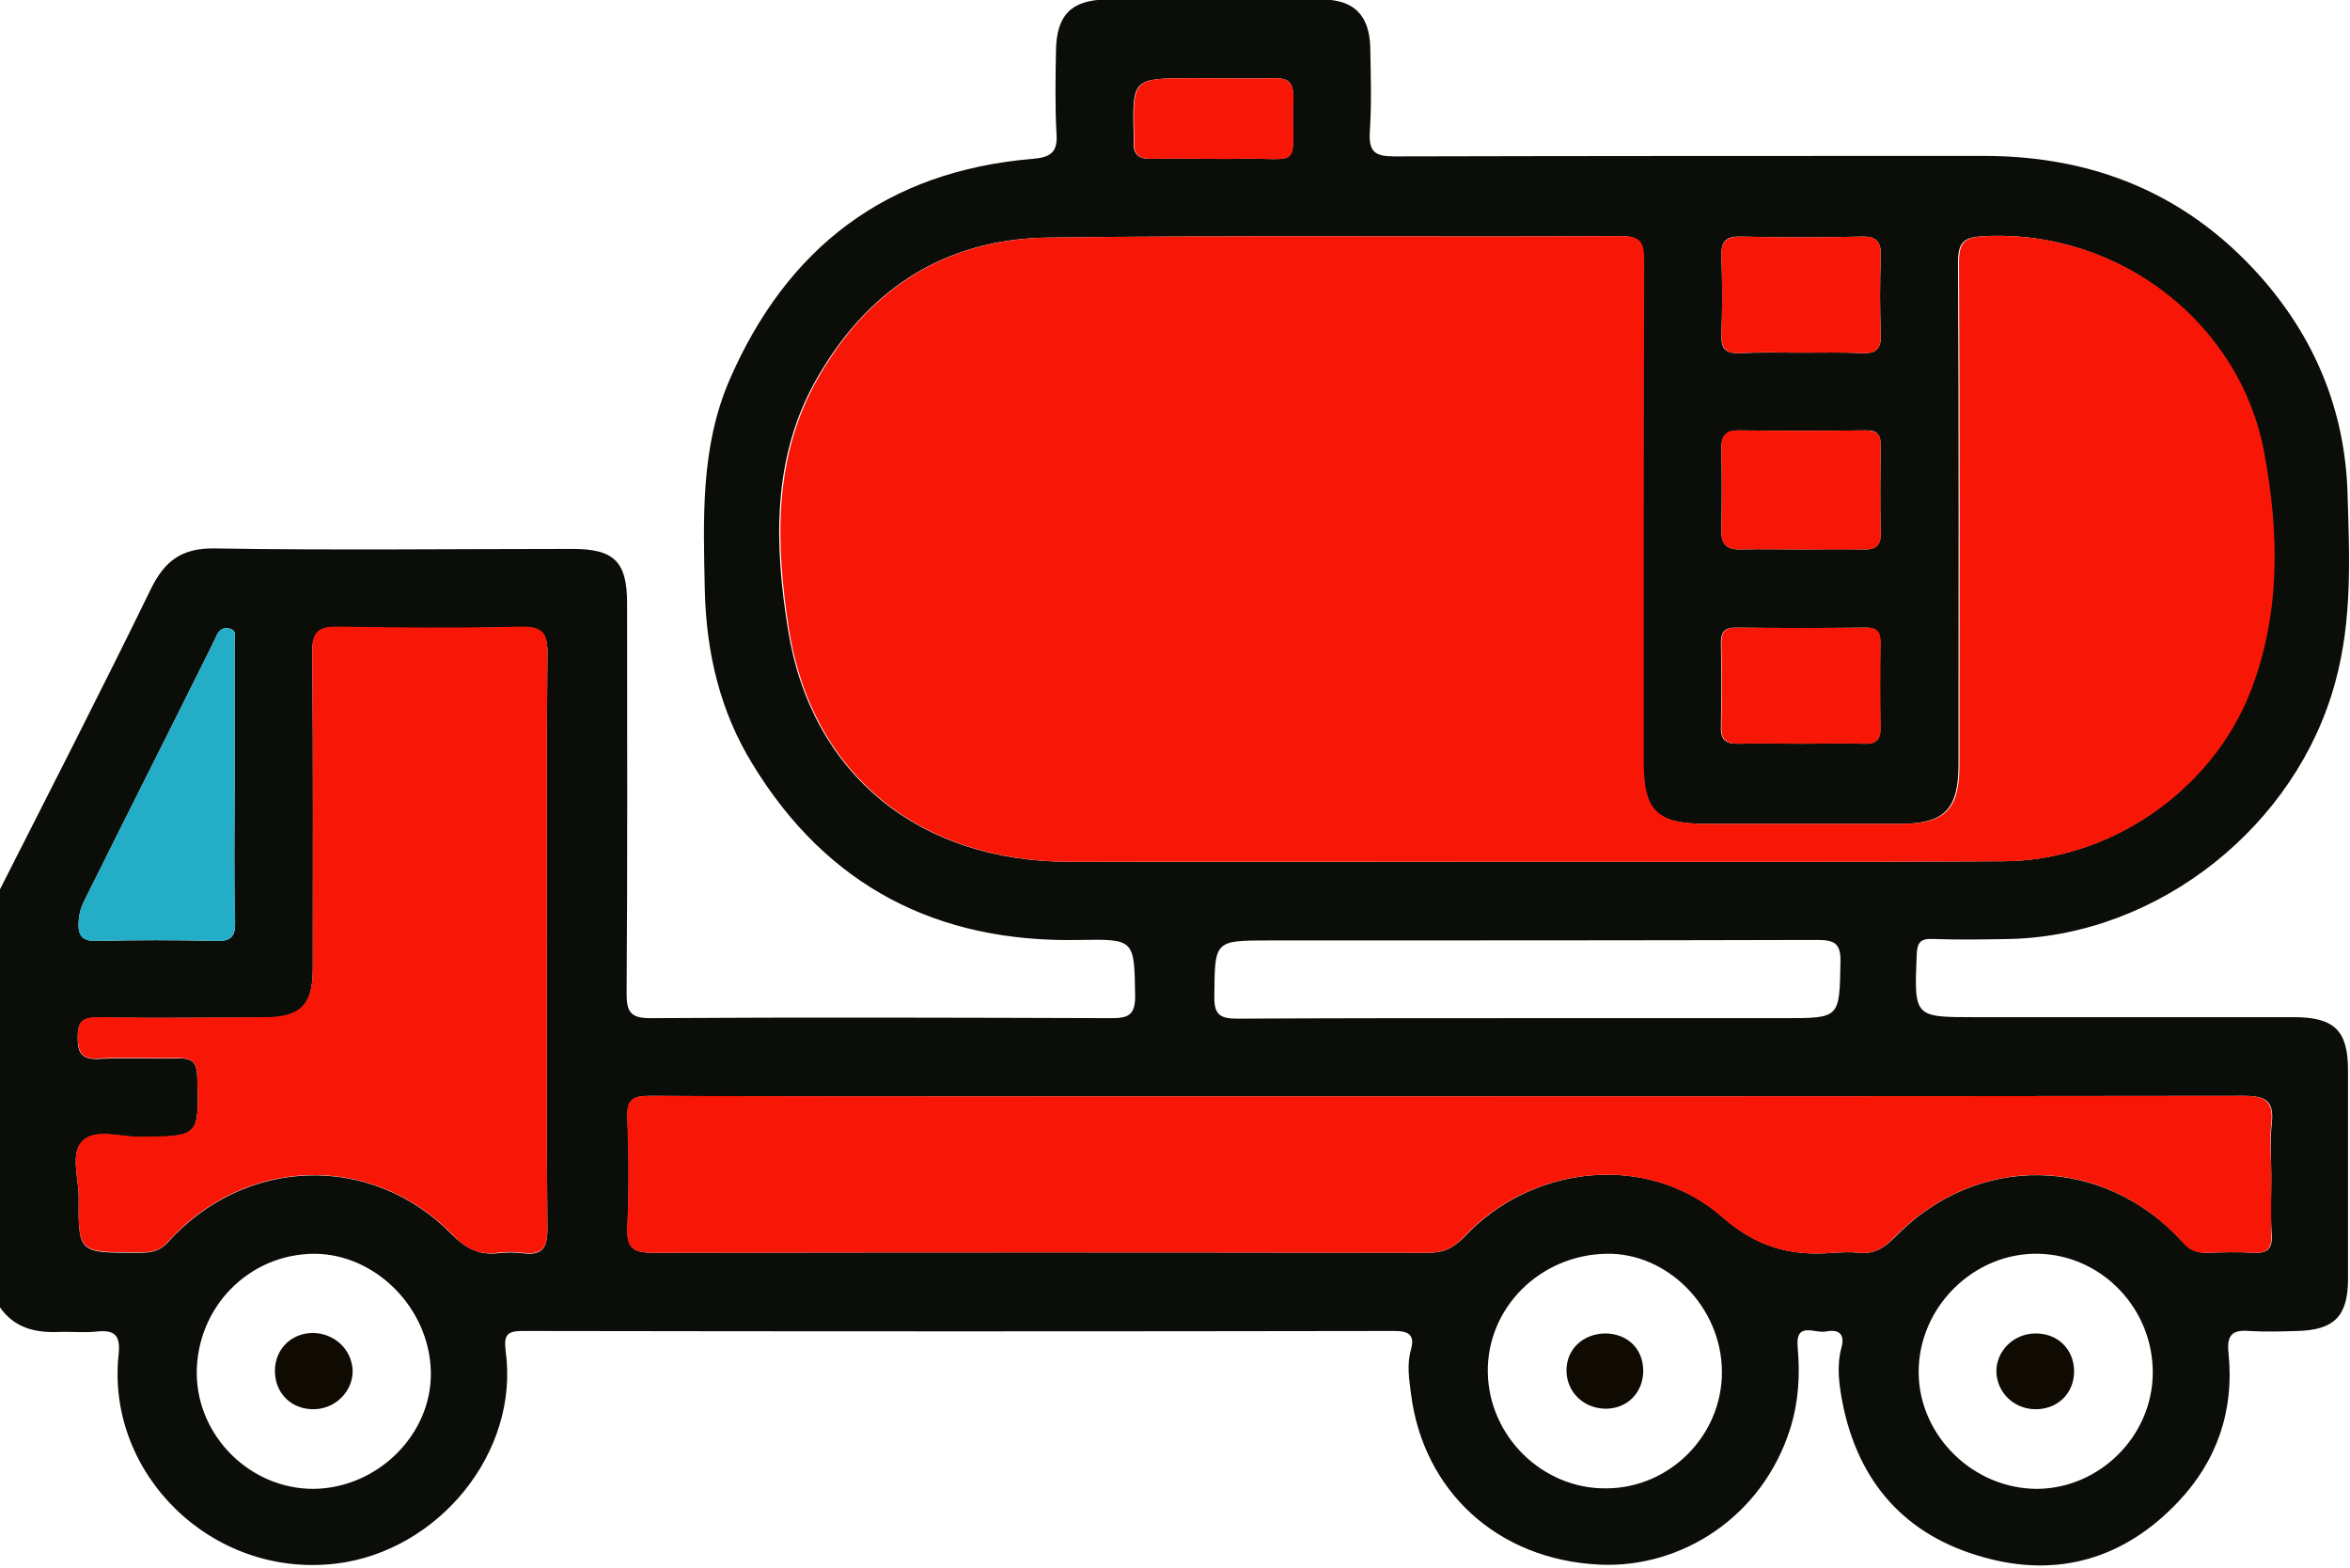
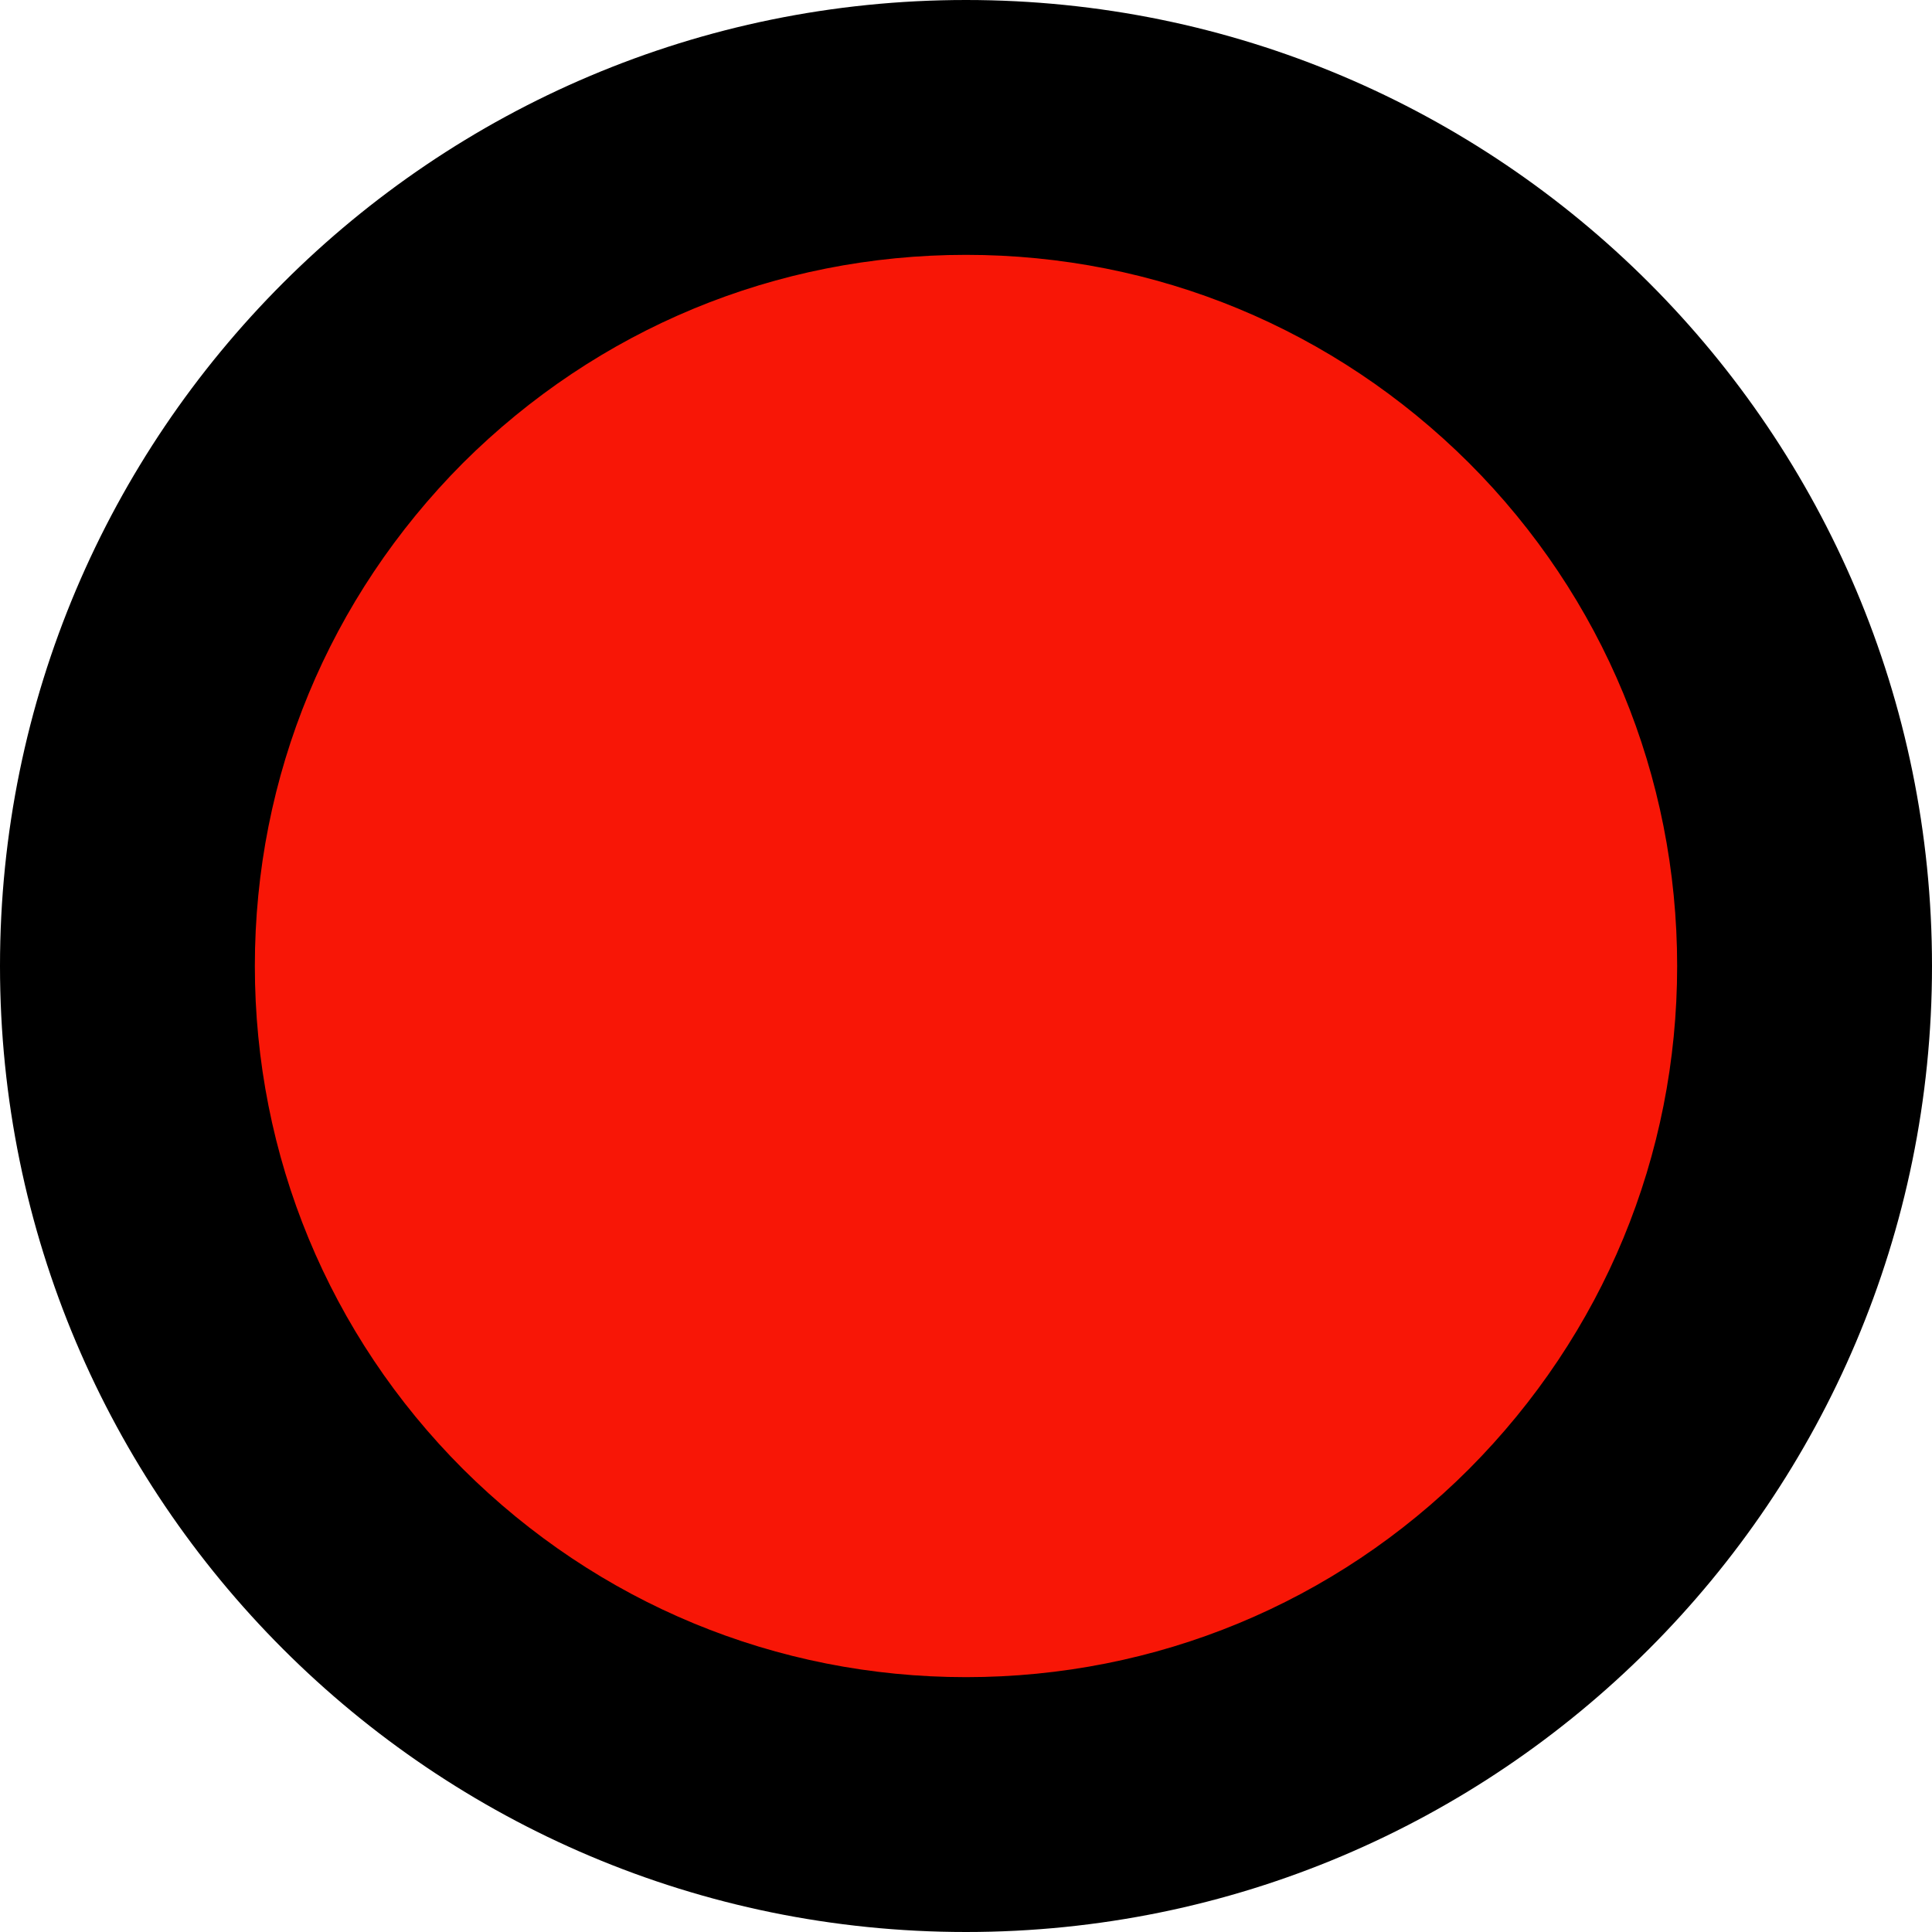
- <svg xmlns="http://www.w3.org/2000/svg" version="1.1" id="Layer_1" x="0px" y="0px" viewBox="0 0 477.8 318.6" style="enable-background:new 0 0 477.8 318.6;" xml:space="preserve">
+ <svg xmlns="http://www.w3.org/2000/svg" version="1.1" id="Layer_1" x="0px" y="0px" viewBox="0 0 318.4 318.4" style="enable-background:new 0 0 318.4 318.4;" xml:space="preserve">
  <style type="text/css">
- 	.st0{fill:#0B0D08;}
- 	.st1{fill:#F81606;}
- 	.st2{fill:#24ADC7;}
- 	.st3{fill:#0F0B02;}
+ 	.st0{fill:#F81606;}
</style>
  <g>
-     <path class="st0" d="M0,180.8c10.3-20.3,20.7-40.6,30.7-61.1c2.8-5.7,6.3-8.3,12.9-8.2c24.2,0.4,48.5,0.1,72.8,0.1   c8.5,0,11.1,2.6,11.1,11.1c0,26.4,0.1,52.9-0.1,79.3c0,3.7,0.8,5,4.8,5c31.2-0.2,62.5-0.1,93.7,0c3.4,0,4.9-0.5,4.9-4.5   c-0.2-11.5,0-11.6-11.4-11.4c-28.8,0.6-51.2-10.9-66.3-35.6c-6.7-10.8-9.5-22.8-9.8-35.5c-0.3-14.5-0.9-29,5-42.7   c11.7-27,32-42.5,61.6-45c3.8-0.3,5.2-1.4,4.9-5.2c-0.3-5.6-0.2-11.2-0.1-16.8c0.1-7.2,3.1-10.3,10.2-10.4   c14.6-0.1,29.2-0.1,43.8,0c6.6,0,9.7,3.2,9.9,9.7c0.1,5.7,0.3,11.5-0.1,17.3c-0.2,4,1.1,4.9,5,4.9c40-0.1,79.9-0.1,119.9-0.1   c22.1,0,41,7.6,55.9,24.2c11.3,12.6,17.5,27.5,18,44.4c0.4,12.8,1,25.7-2.5,38.4c-7.9,29.2-35.8,51.4-66,52.2   c-5.3,0.1-10.6,0.2-15.9,0c-2.5-0.1-3.1,0.8-3.2,3.2c-0.5,12.7-0.6,12.7,11.9,12.7c21.6,0,43.2,0,64.8,0c8.2,0,11,2.7,11,10.8   c0,14.1,0,28.3,0,42.4c0,7.6-2.8,10.4-10.3,10.6c-3.3,0.1-6.5,0.2-9.8,0c-3.5-0.3-4.6,0.9-4.2,4.5c1.2,11.6-2.3,21.9-10.3,30.3   c-10.8,11.4-24.3,15.5-39.5,11.2c-15.9-4.4-25.5-15.2-28.7-31.5c-0.7-3.7-1.2-7.4-0.2-11.1c0.8-2.9-0.7-3.8-3.1-3.3   c-2.2,0.5-6.3-2.2-5.8,3.2c0.5,5.6,0.2,11.1-1.5,16.5c-5.6,17.9-22.1,28.5-38.8,27.7c-20.9-1-35.8-15.1-38.3-34.6   c-0.4-3.1-0.9-6.1,0-9.2c0.8-3-0.6-3.7-3.4-3.7c-59.1,0.1-118.1,0.1-177.2,0c-3.1,0-3.9,0.7-3.5,4c2.9,20.7-13.7,40.8-34.5,43.3   c-25.3,3-46.7-18.3-44.2-42.4c0.4-3.6-0.4-5.2-4.3-4.8c-2.6,0.3-5.3,0-7.9,0.1c-4.9,0.2-9.2-0.9-12.1-5.3C0,237.4,0,209.1,0,180.8z    M310.3,175.2C310.3,175.2,310.3,175.2,310.3,175.2c32.3,0,64.7,0.1,97-0.1c21.6-0.1,42.2-14.3,50-34.3c6.3-16,5.9-32.7,2.8-49.1   c-4.8-25.5-28.8-45-56.5-43.7c-4.2,0.2-5.5,1-5.5,5.4c0.2,34,0.1,68.1,0.1,102.1c0,9.1-2.9,12-12,12c-13.1,0-26.1,0-39.2,0   c-10.4,0-13-2.6-13-12.9c0-33.9,0-67.8,0.1-101.6c0-3.3-0.4-5-4.5-5c-38.9,0.2-77.7-0.2-116.6,0.3c-21.3,0.3-37.1,10.9-47.4,29.5   c-8.7,15.8-8.1,33.3-5.4,50.1c4.7,29.8,27,47.3,57.1,47.3C248.4,175.3,279.3,175.2,310.3,175.2z M461.8,239.1   c0-3.6-0.3-7.2,0.1-10.7c0.5-4.6-1.2-5.6-5.7-5.6c-79.7,0.1-159.5,0.1-239.2,0.1c-28.3,0-56.6,0.1-84.9-0.1c-3.4,0-4.7,0.8-4.5,4.4   c0.3,7.5,0.3,14.9,0,22.4c-0.2,4.3,1.3,5.1,5.3,5.1c52.5-0.1,105.1-0.1,157.6,0c3.1,0,5-1,7.2-3.2c13.8-14.8,37.5-17.3,52.6-4   c7.1,6.2,14,7.9,22.5,7.2c1.7-0.1,3.4-0.2,5.1,0c3.1,0.3,5.1-0.9,7.3-3.1c16.7-17.3,42.4-16.8,58.6,0.9c1.4,1.5,2.8,2.2,4.8,2.2   c3.3-0.1,6.5-0.2,9.8,0c2.6,0.1,3.6-0.8,3.5-3.5C461.6,247.2,461.8,243.2,461.8,239.1z M111.2,191.1c0-19.3-0.1-38.5,0.1-57.8   c0.1-4.3-0.8-5.9-5.5-5.8c-12.3,0.3-24.5,0.3-36.8,0c-4.1-0.1-5.6,0.9-5.5,5.3c0.2,21.4,0.1,42.9,0.1,64.3c0,7.3-2.5,9.8-9.8,9.8   c-11.3,0-22.7,0.1-34,0c-3.1,0-4,0.9-4,4c0,3,0.6,4.5,4.1,4.4c5.4-0.3,10.9,0,16.3-0.1c2.7-0.1,3.8,0.6,3.9,3.6   c0.4,12.4,0.5,12.3-11.8,12.4c-4,0-9-1.8-11.6,0.9c-2.4,2.5-0.7,7.4-0.7,11.3c-0.1,11.3,0,11.3,11.4,11.3c2.5,0,4.7,0.1,6.7-2.1   c15.7-17.5,41.5-18.3,57.8-1.6c2.8,2.8,5.5,4.2,9.3,3.8c1.7-0.2,3.4-0.2,5.1,0c3.9,0.5,5-1,5-4.9   C111.1,230.2,111.2,210.7,111.2,191.1z M310.3,207c17.5,0,35.1,0,52.6,0c11.2,0,11.1,0,11.3-11.4c0.1-3.8-1.2-4.5-4.7-4.5   c-37.1,0.1-74.2,0.1-111.3,0.1c-11.4,0-11.2,0-11.3,11.4c-0.1,3.9,1.4,4.5,4.8,4.5C271.2,207,290.8,207,310.3,207z M350.1,278.8   c-0.1-13.1-11.1-24.2-23.6-23.9c-13.5,0.3-24.2,11.1-24,24.1c0.2,13,11.1,23.7,24,23.6C339.5,302.6,350.2,291.8,350.1,278.8z    M63.7,302.7c13-0.1,24.1-11,23.9-23.7c-0.2-12.9-11.1-24-23.6-24.1c-13.4,0-24.1,10.9-24,24.5C40.2,292.1,50.9,302.7,63.7,302.7z    M437.7,279.2c0.1-13.1-10.3-24-23.2-24.3c-13.2-0.3-24.5,10.9-24.4,24.2c0.1,12.8,11.1,23.6,24.1,23.6   C426.9,302.6,437.6,292,437.7,279.2z M47.7,159.4c0-9.6,0-19.3,0-28.9c0-1,0.5-2.3-1-2.7c-1.5-0.4-2.3,0.5-2.8,1.7   c-0.2,0.6-0.6,1.1-0.8,1.7c-8.5,17.1-17.1,34.1-25.6,51.2c-0.8,1.5-1.4,3-1.5,4.8c-0.2,2.8,0.5,4.2,3.7,4.1   c8.1-0.2,16.2-0.2,24.2,0c3,0.1,4-0.8,3.9-3.9C47.5,178,47.7,168.7,47.7,159.4z M366.2,111.7c4.2,0,8.4-0.1,12.5,0   c2.4,0.1,3.7-0.5,3.7-3.3c-0.2-5.9-0.1-11.8,0-17.7c0-2.4-0.8-3.3-3.2-3.2c-8.5,0.1-17,0.1-25.6,0c-2.6,0-3.6,1-3.6,3.5   c0.1,5.6,0.1,11.2,0,16.7c-0.1,3.1,1.2,4.1,4.1,4C358.1,111.6,362.2,111.7,366.2,111.7z M366.2,71.7c4.2,0,8.4-0.1,12.5,0.1   c2.9,0.1,3.8-1,3.7-3.8c-0.2-5.3-0.2-10.5,0-15.8c0.1-2.9-0.7-4.2-3.9-4.1c-8.2,0.2-16.4,0.2-24.6,0c-3.1-0.1-4,1.1-3.9,4.1   c0.2,5.3,0.2,10.5,0,15.8c-0.1,2.8,0.7,3.9,3.7,3.8C357.8,71.6,362,71.7,366.2,71.7z M366.1,151.2c4.3,0,8.7-0.1,13,0   c2.4,0.1,3.3-0.9,3.2-3.3c-0.1-5.7-0.1-11.5,0-17.2c0-2.1-0.6-3.1-2.9-3.1c-8.8,0.1-17.7,0.1-26.5,0c-2.2,0-3,0.8-3,3   c0.1,5.7,0.1,11.5,0,17.2c-0.1,2.7,1.1,3.5,3.6,3.4C357.8,151.1,361.9,151.2,366.1,151.2z M246.3,32.3c1.5,0,3.1,0,4.6,0   c14.4-0.4,11.7,2.9,12-12.7c0.1-2.9-1.1-3.8-3.9-3.7c-5.6,0.1-11.1,0-16.7,0c-12.1,0-12.1,0-11.8,12c0,0.3,0,0.6,0,0.9   c-0.2,2.6,1.1,3.6,3.6,3.5C238.2,32.2,242.3,32.3,246.3,32.3z" />
-     <path class="st1" d="M310.3,175.2c-30.9,0-61.9,0-92.8,0c-30.2,0-52.4-17.5-57.1-47.3c-2.6-16.7-3.3-34.2,5.4-50.1   c10.2-18.6,26-29.2,47.4-29.5c38.8-0.5,77.7-0.1,116.6-0.3c4.1,0,4.5,1.7,4.5,5c-0.1,33.9-0.1,67.8-0.1,101.6   c0,10.3,2.6,12.9,13,12.9c13.1,0,26.1,0,39.2,0c9.1,0,12-2.9,12-12c0-34,0.1-68.1-0.1-102.1c0-4.4,1.3-5.2,5.5-5.4   c27.8-1.2,51.7,18.2,56.5,43.7c3.1,16.4,3.5,33-2.8,49.1c-7.9,20-28.5,34.2-50,34.3C374.9,175.3,342.6,175.2,310.3,175.2   C310.3,175.2,310.3,175.2,310.3,175.2z" />
-     <path class="st1" d="M461.8,239.1c0,4-0.1,8.1,0,12.1c0.1,2.7-0.9,3.6-3.5,3.5c-3.3-0.2-6.5-0.1-9.8,0c-2,0.1-3.5-0.6-4.8-2.2   c-16.1-17.8-41.8-18.2-58.6-0.9c-2.1,2.2-4.2,3.4-7.3,3.1c-1.7-0.2-3.4-0.1-5.1,0c-8.5,0.7-15.4-1-22.5-7.2   c-15.1-13.3-38.8-10.8-52.6,4c-2.1,2.2-4.1,3.2-7.2,3.2c-52.5-0.1-105.1-0.1-157.6,0c-4,0-5.5-0.9-5.3-5.1c0.4-7.4,0.3-14.9,0-22.4   c-0.1-3.6,1.1-4.4,4.5-4.4c28.3,0.1,56.6,0.1,84.9,0.1c79.7,0,159.5,0,239.2-0.1c4.4,0,6.2,1,5.7,5.6   C461.4,232,461.8,235.6,461.8,239.1z" />
-     <path class="st1" d="M111.2,191.1c0,19.6-0.1,39.2,0.1,58.7c0,3.9-1.1,5.4-5,4.9c-1.7-0.2-3.4-0.2-5.1,0c-3.9,0.5-6.6-0.9-9.3-3.8   c-16.3-16.6-42.1-15.9-57.8,1.6c-2,2.3-4.3,2.1-6.7,2.1c-11.4,0-11.5,0-11.4-11.3c0-3.8-1.7-8.8,0.7-11.3c2.6-2.7,7.6-0.9,11.6-0.9   c12.3-0.1,12.2,0,11.8-12.4c-0.1-3-1.3-3.6-3.9-3.6c-5.4,0.1-10.9-0.2-16.3,0.1c-3.5,0.2-4-1.4-4.1-4.4c0-3.1,0.9-4,4-4   c11.3,0.2,22.7,0.1,34,0c7.2,0,9.8-2.5,9.8-9.8c0-21.4,0.1-42.9-0.1-64.3c-0.1-4.5,1.4-5.4,5.5-5.3c12.3,0.2,24.6,0.3,36.8,0   c4.7-0.1,5.6,1.4,5.5,5.8C111.1,152.6,111.2,171.8,111.2,191.1z" />
-     <path class="st2" d="M47.7,159.4c0,9.3-0.1,18.6,0.1,28c0.1,3.1-0.9,4-3.9,3.9c-8.1-0.2-16.2-0.2-24.2,0c-3.3,0.1-3.9-1.2-3.7-4.1   c0.1-1.8,0.7-3.3,1.5-4.8c8.5-17.1,17.1-34.1,25.6-51.2c0.3-0.6,0.6-1.1,0.8-1.7c0.5-1.3,1.4-2.1,2.8-1.7c1.5,0.4,1,1.7,1,2.7   C47.7,140.1,47.7,149.7,47.7,159.4z" />
-     <path class="st1" d="M366.2,111.7c-4,0-8.1-0.1-12.1,0c-3,0.1-4.2-0.9-4.1-4c0.2-5.6,0.1-11.2,0-16.7c0-2.6,1-3.6,3.6-3.5   c8.5,0.1,17,0.1,25.6,0c2.4,0,3.3,0.8,3.2,3.2c-0.1,5.9-0.1,11.8,0,17.7c0.1,2.8-1.2,3.4-3.7,3.3   C374.6,111.7,370.4,111.7,366.2,111.7z" />
-     <path class="st1" d="M366.2,71.7c-4.2,0-8.4-0.2-12.5,0.1c-2.9,0.1-3.7-1-3.7-3.8c0.2-5.3,0.2-10.5,0-15.8   c-0.1-2.9,0.8-4.1,3.9-4.1c8.2,0.2,16.4,0.2,24.6,0c3.2-0.1,4,1.2,3.9,4.1c-0.2,5.3-0.2,10.5,0,15.8c0.1,2.8-0.8,3.9-3.7,3.8   C374.5,71.6,370.3,71.7,366.2,71.7z" />
-     <path class="st1" d="M366.1,151.2c-4.2,0-8.4-0.1-12.5,0c-2.5,0.1-3.7-0.7-3.6-3.4c0.1-5.7,0.1-11.5,0-17.2c0-2.2,0.8-3,3-3   c8.8,0.1,17.7,0.1,26.5,0c2.3,0,2.9,1,2.9,3.1c-0.1,5.7-0.1,11.5,0,17.2c0,2.4-0.8,3.4-3.2,3.3   C374.8,151.1,370.5,151.2,366.1,151.2z" />
-     <path class="st1" d="M246.3,32.3c-4,0-8.1-0.1-12.1,0c-2.5,0.1-3.8-0.9-3.6-3.5c0-0.3,0-0.6,0-0.9c-0.3-12-0.3-12,11.8-12   c5.6,0,11.1,0.1,16.7,0c2.7-0.1,3.9,0.9,3.9,3.7c-0.4,15.7,2.4,12.3-12,12.7C249.4,32.4,247.8,32.3,246.3,32.3z" />
-     <path class="st3" d="M334.1,278.7c0,4.3-3.1,7.6-7.4,7.7c-4.5,0.1-8.1-3.2-8.2-7.6c-0.1-4.5,3.4-7.7,8-7.7   C331,271.2,334.1,274.3,334.1,278.7z" />
-     <path class="st3" d="M71.7,278.6c0.1,4.1-3.3,7.7-7.6,7.9c-4.6,0.2-8.1-3-8.2-7.6c-0.1-4.4,3.1-7.7,7.4-7.9   C67.8,270.9,71.5,274.2,71.7,278.6z" />
-     <path class="st3" d="M421.7,278.6c0.1,4.4-3,7.7-7.4,7.9c-4.5,0.2-8.2-3.1-8.4-7.5c-0.1-4.3,3.5-7.9,8-7.9   C418.4,271.1,421.6,274.3,421.7,278.6z" />
+     <ellipse transform="matrix(0.7071 -0.7071 0.7071 0.7071 -65.9521 159.2225)" class="st0" cx="159.2" cy="159.2" rx="138.2" ry="138.2" />
+     <path d="M159.2,42c31.3,0,60.7,12.2,82.9,34.3c22.1,22.1,34.3,51.6,34.3,82.9s-12.2,60.7-34.3,82.9c-22.1,22.1-51.6,34.3-82.9,34.3   s-60.7-12.2-82.9-34.3C54.2,220,42,190.5,42,159.2s12.2-60.7,34.3-82.9C98.5,54.2,127.9,42,159.2,42 M159.2,0   C71.3,0,0,71.3,0,159.2s71.3,159.2,159.2,159.2s159.2-71.3,159.2-159.2S247.2,0,159.2,0L159.2,0z" />
  </g>
</svg>
